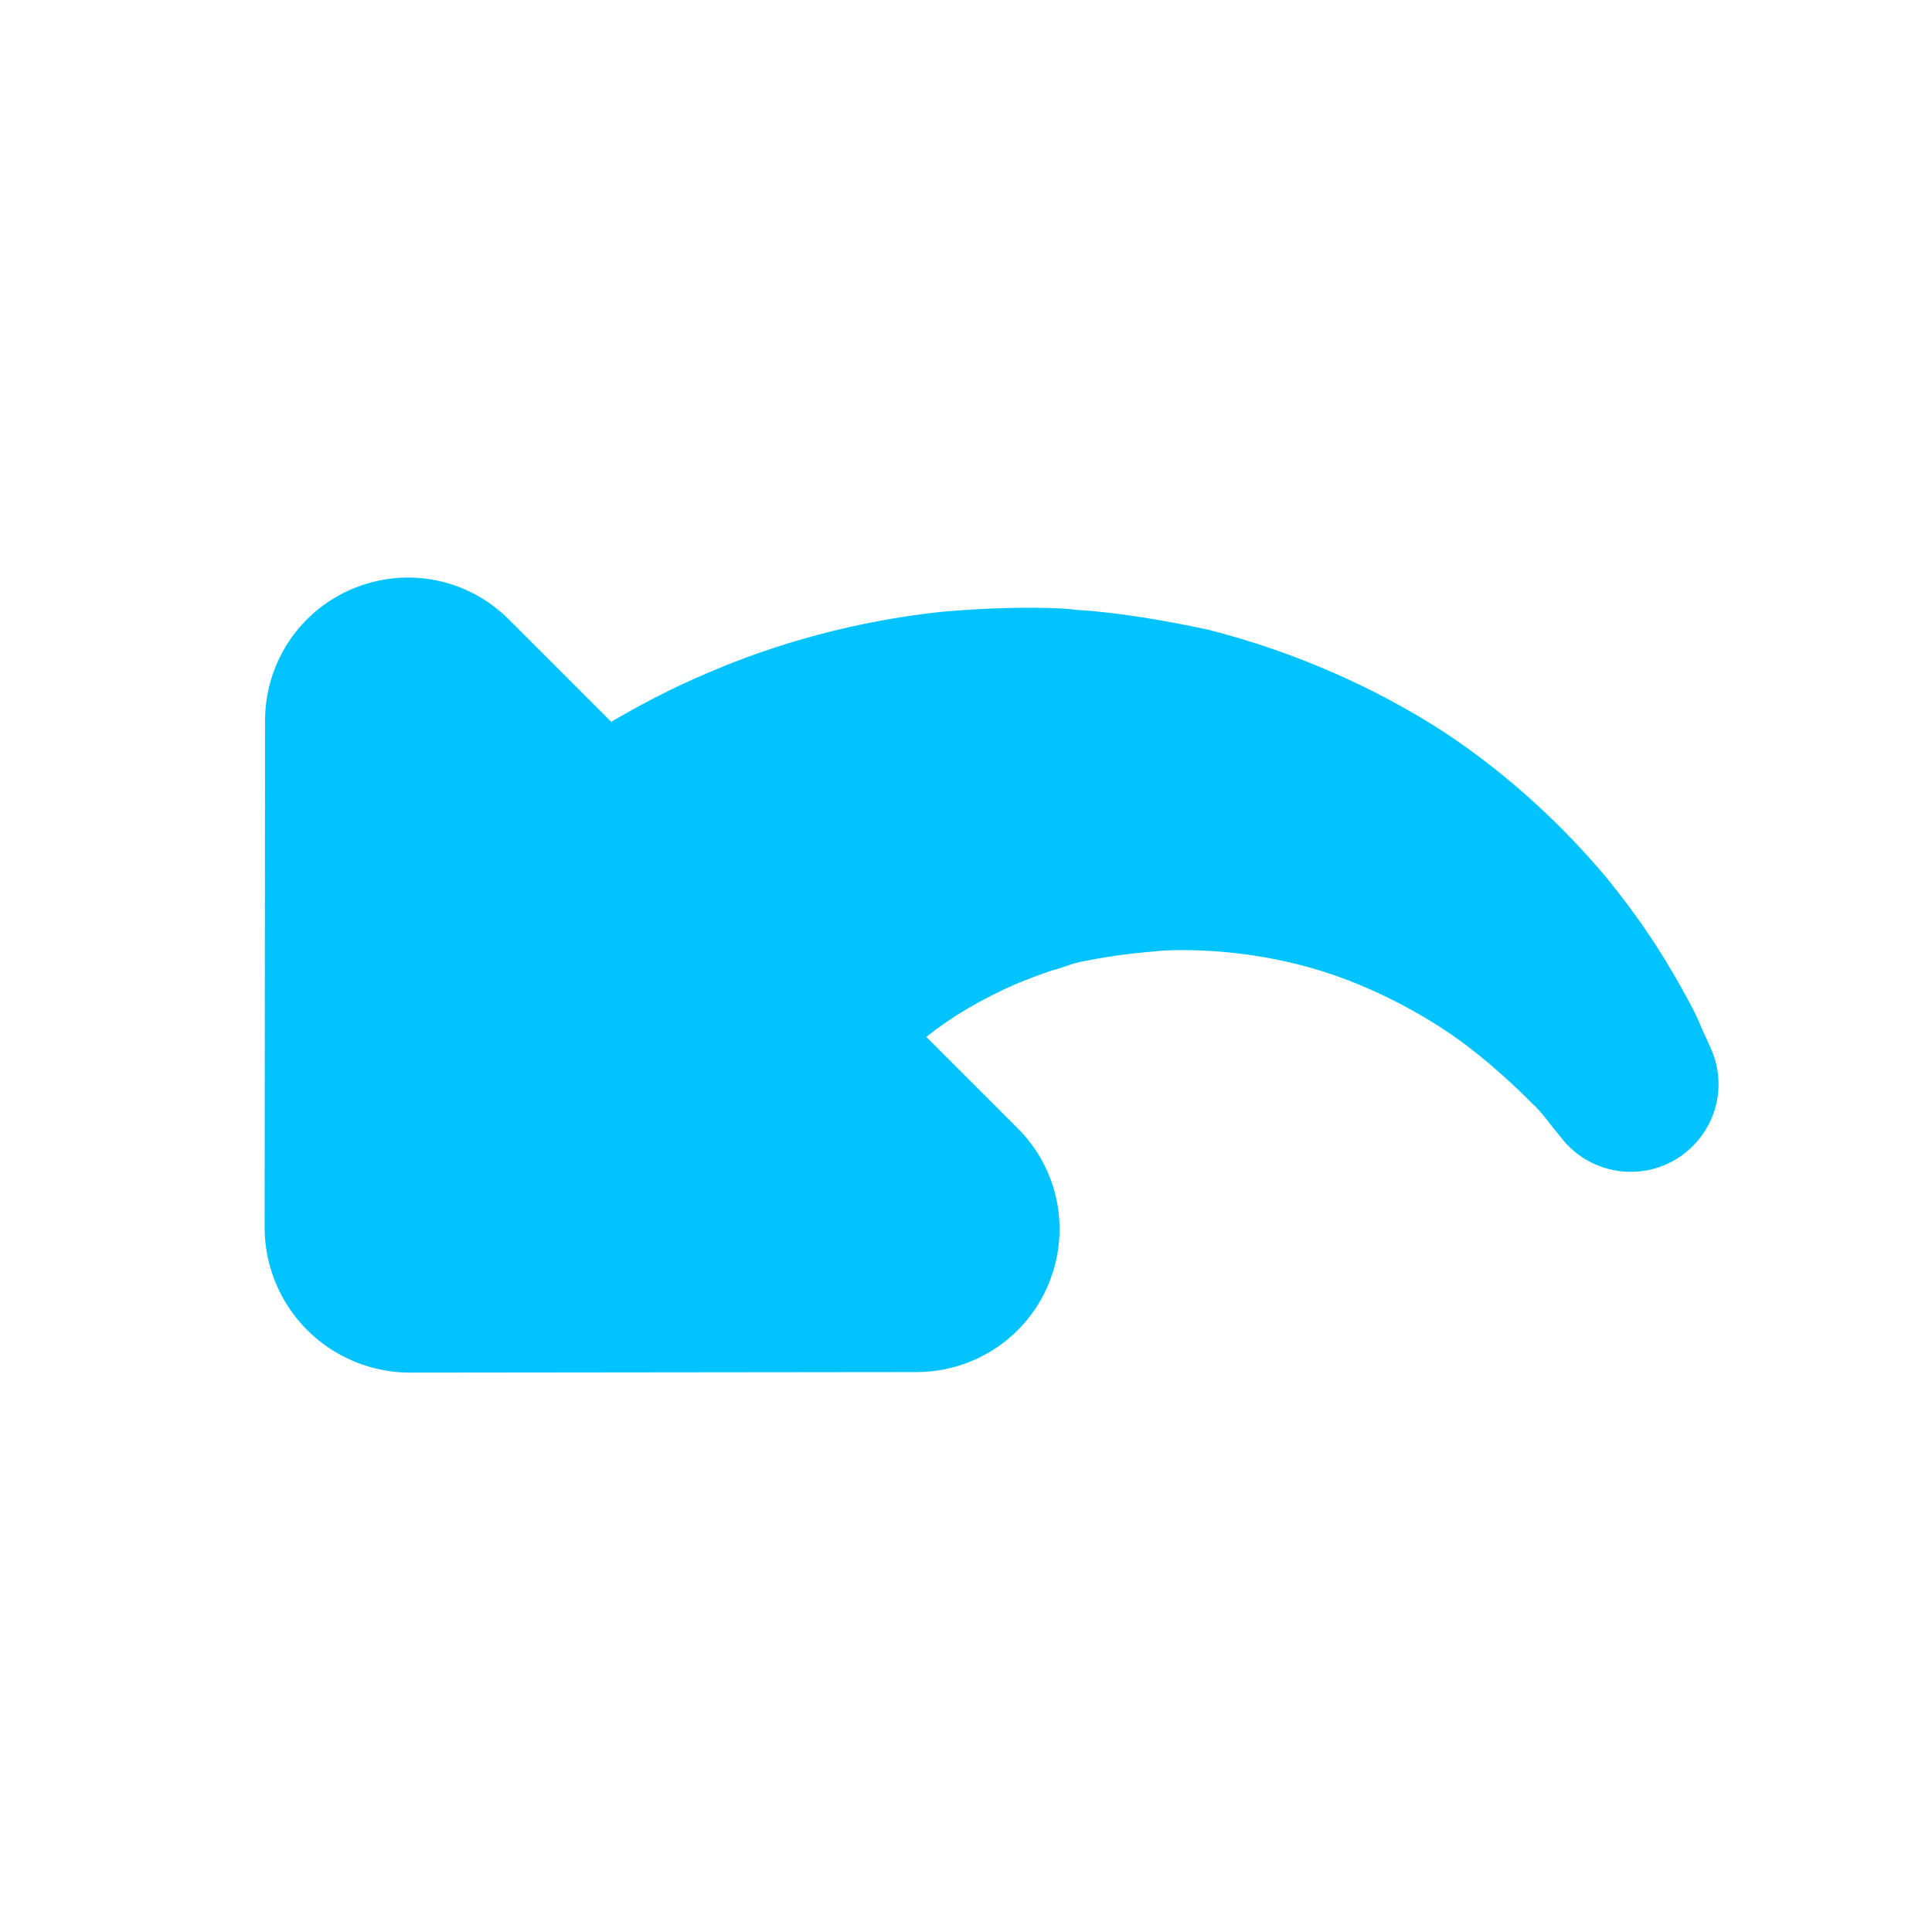
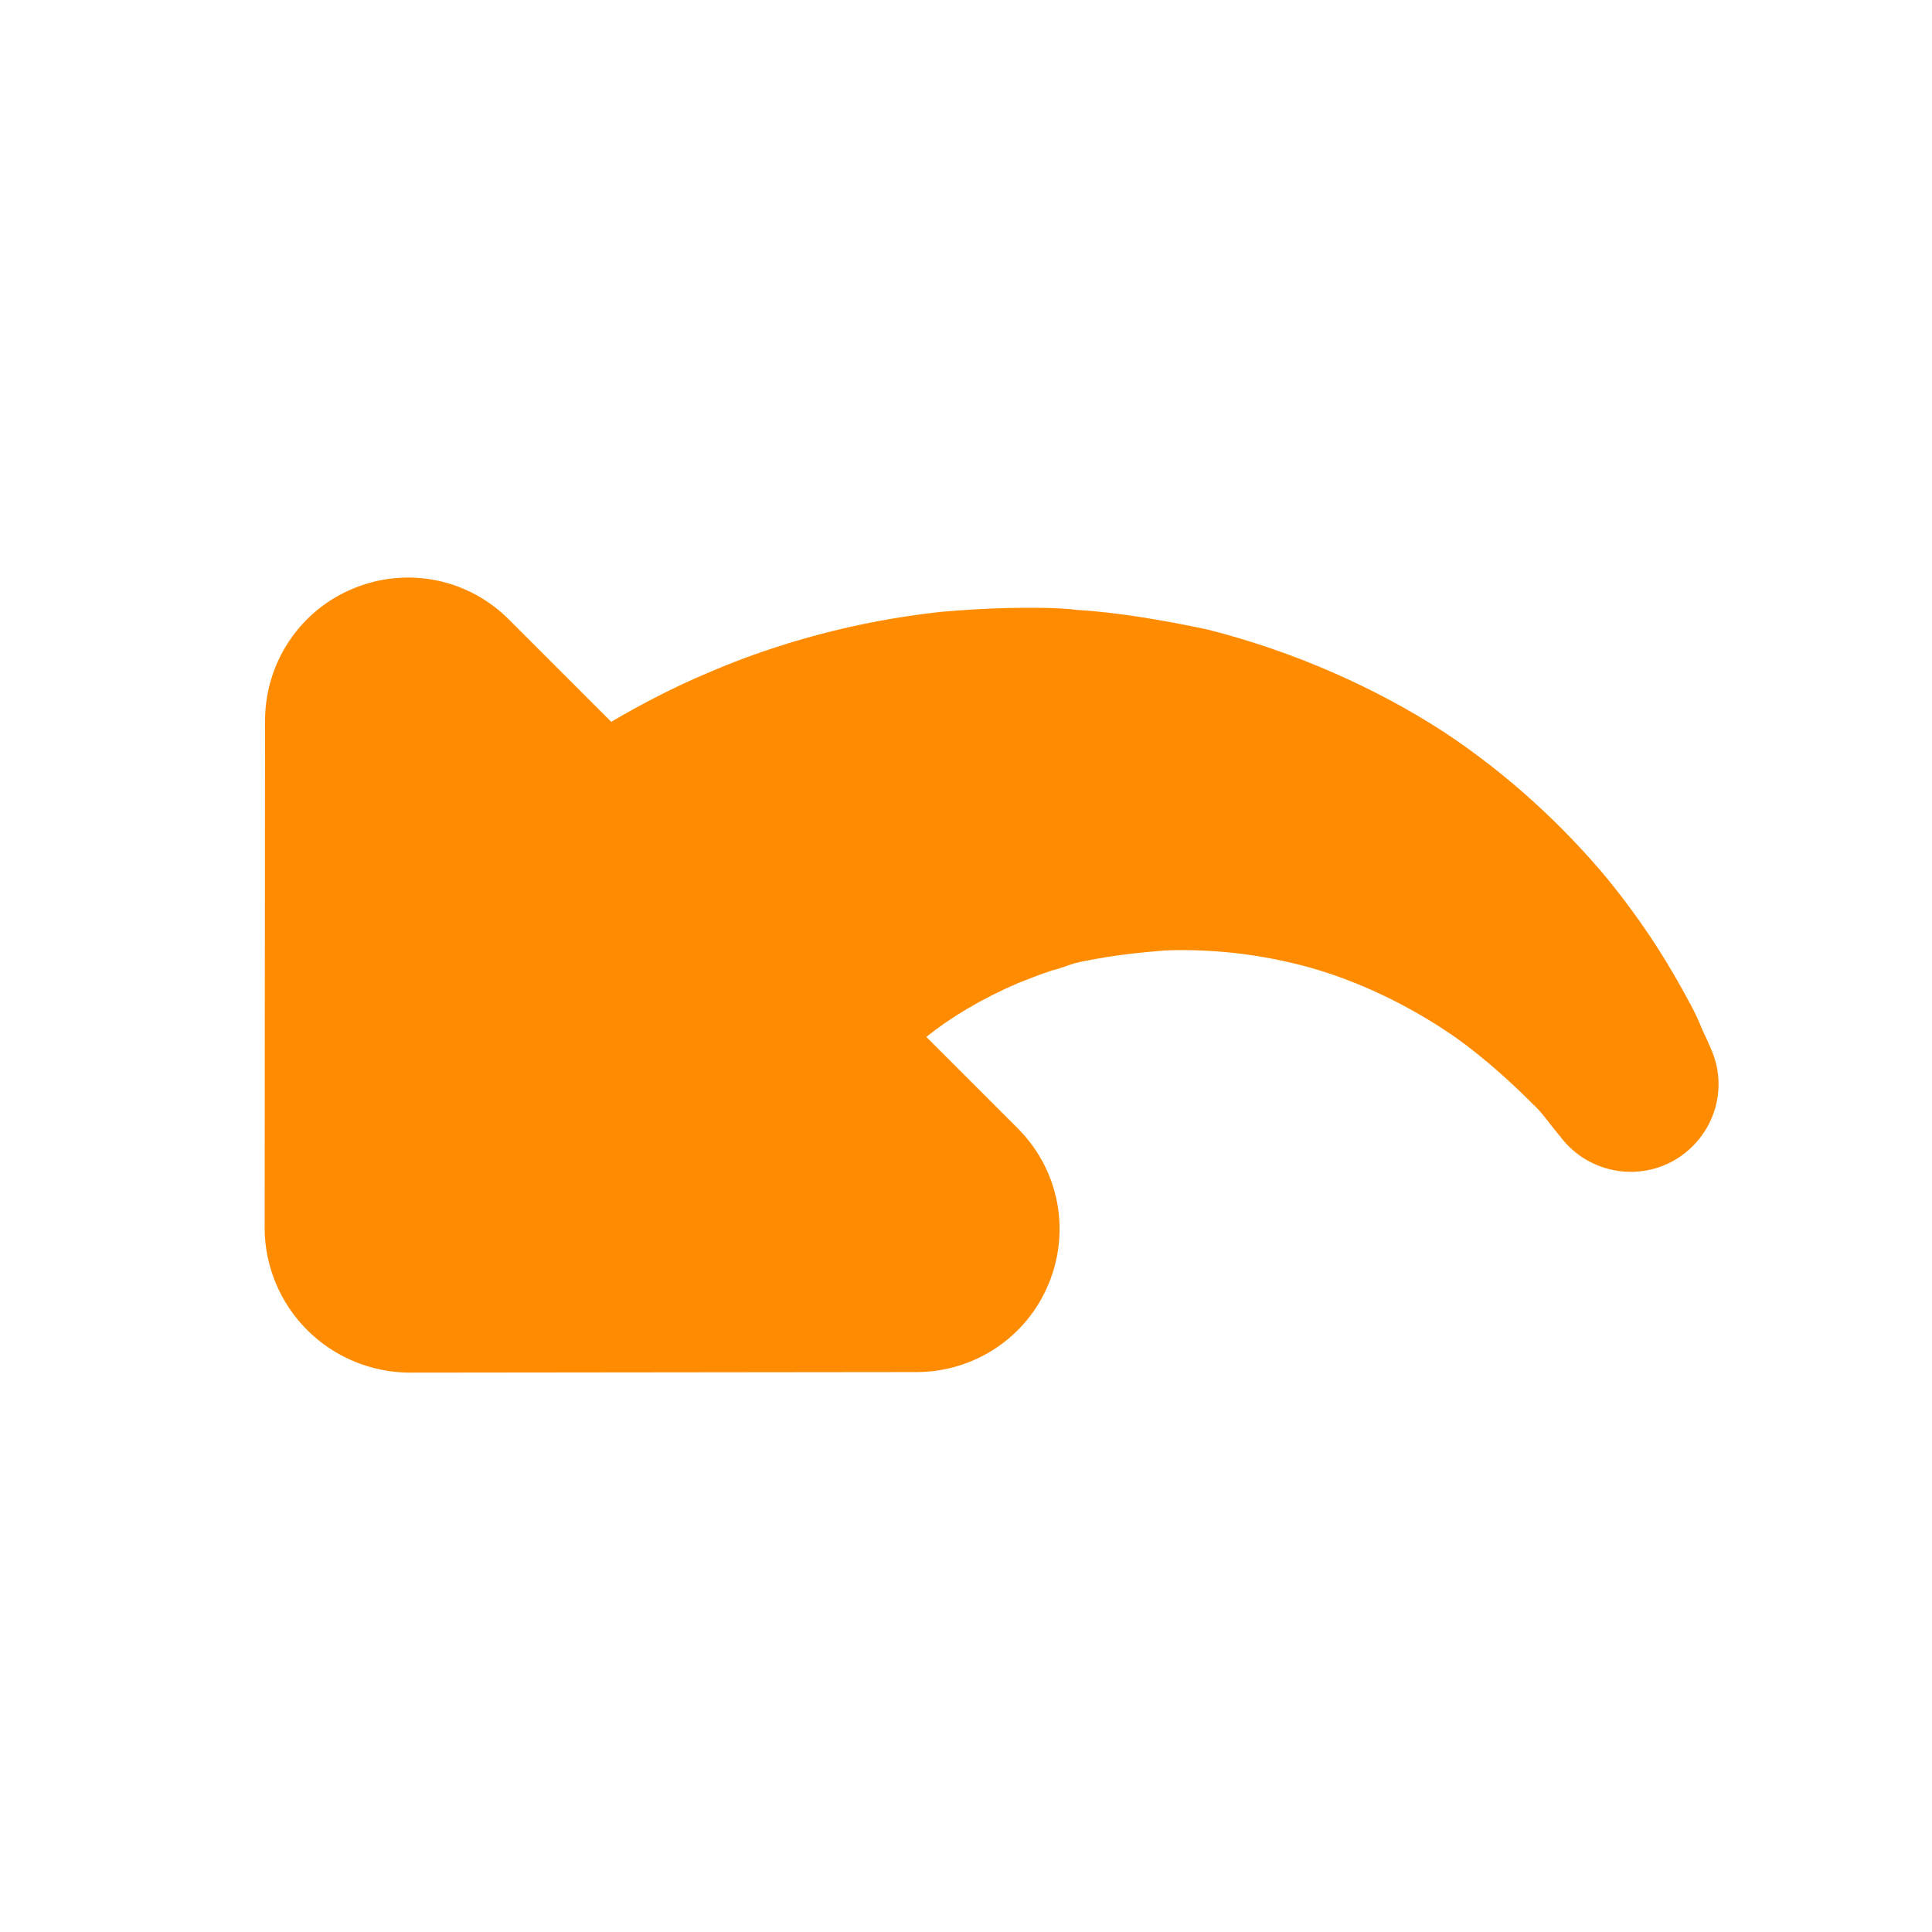
<svg xmlns="http://www.w3.org/2000/svg" width="20px" height="20px" viewBox="0 0 20 20" version="1.1">
  <defs />
  <g id="Page-1" stroke="none" stroke-width="1" fill="none" fill-rule="evenodd">
-     <g id="undo" fill="#00c3ff">
+     <g id="undo" fill="#ff8c00">
      <path d="M15.558,12.77 L11.84,16.494 C11.561,16.767 11.183,16.921 10.79,16.921 C10.399,16.921 10.021,16.767 9.74,16.494 L6.024,12.77 C5.597,12.343 5.471,11.706 5.702,11.153 C5.933,10.6 6.465,10.243 7.067,10.243 L8.404,10.243 C8.369,9.921 8.278,9.557 8.124,9.172 C8.076,9.06 8.026,8.948 7.97,8.836 C7.893,8.71 7.901,8.675 7.795,8.521 C7.627,8.269 7.473,8.08 7.29,7.863 C6.92,7.464 6.472,7.121 5.996,6.869 C5.513,6.617 5.009,6.463 4.561,6.379 C4.12,6.302 3.714,6.295 3.476,6.295 C3.357,6.288 3.203,6.316 3.126,6.323 C3.042,6.33 2.993,6.337 2.993,6.337 C2.496,6.386 2.048,6.022 1.999,5.525 C1.957,5.105 2.202,4.727 2.573,4.587 C2.573,4.587 2.622,4.566 2.699,4.538 C2.79,4.51 2.874,4.461 3.07,4.405 C3.462,4.286 3.959,4.16 4.61,4.097 C5.254,4.041 6.031,4.055 6.851,4.223 C7.669,4.398 8.53,4.727 9.328,5.203 C9.706,5.448 10.112,5.735 10.427,6.015 C10.567,6.12 10.805,6.358 10.945,6.505 C11.106,6.673 11.253,6.841 11.401,7.016 C11.967,7.716 12.387,8.472 12.66,9.158 C12.821,9.55 12.933,9.921 13.017,10.243 L14.515,10.243 C15.117,10.243 15.649,10.6 15.88,11.153 C16.111,11.706 15.985,12.343 15.558,12.77" id="Fill-1" transform="translate(8.994247, 10.49425) scale(-1, 1) rotate(-45) translate(-8.994247, -10.49425) " />
    </g>
  </g>
</svg>
